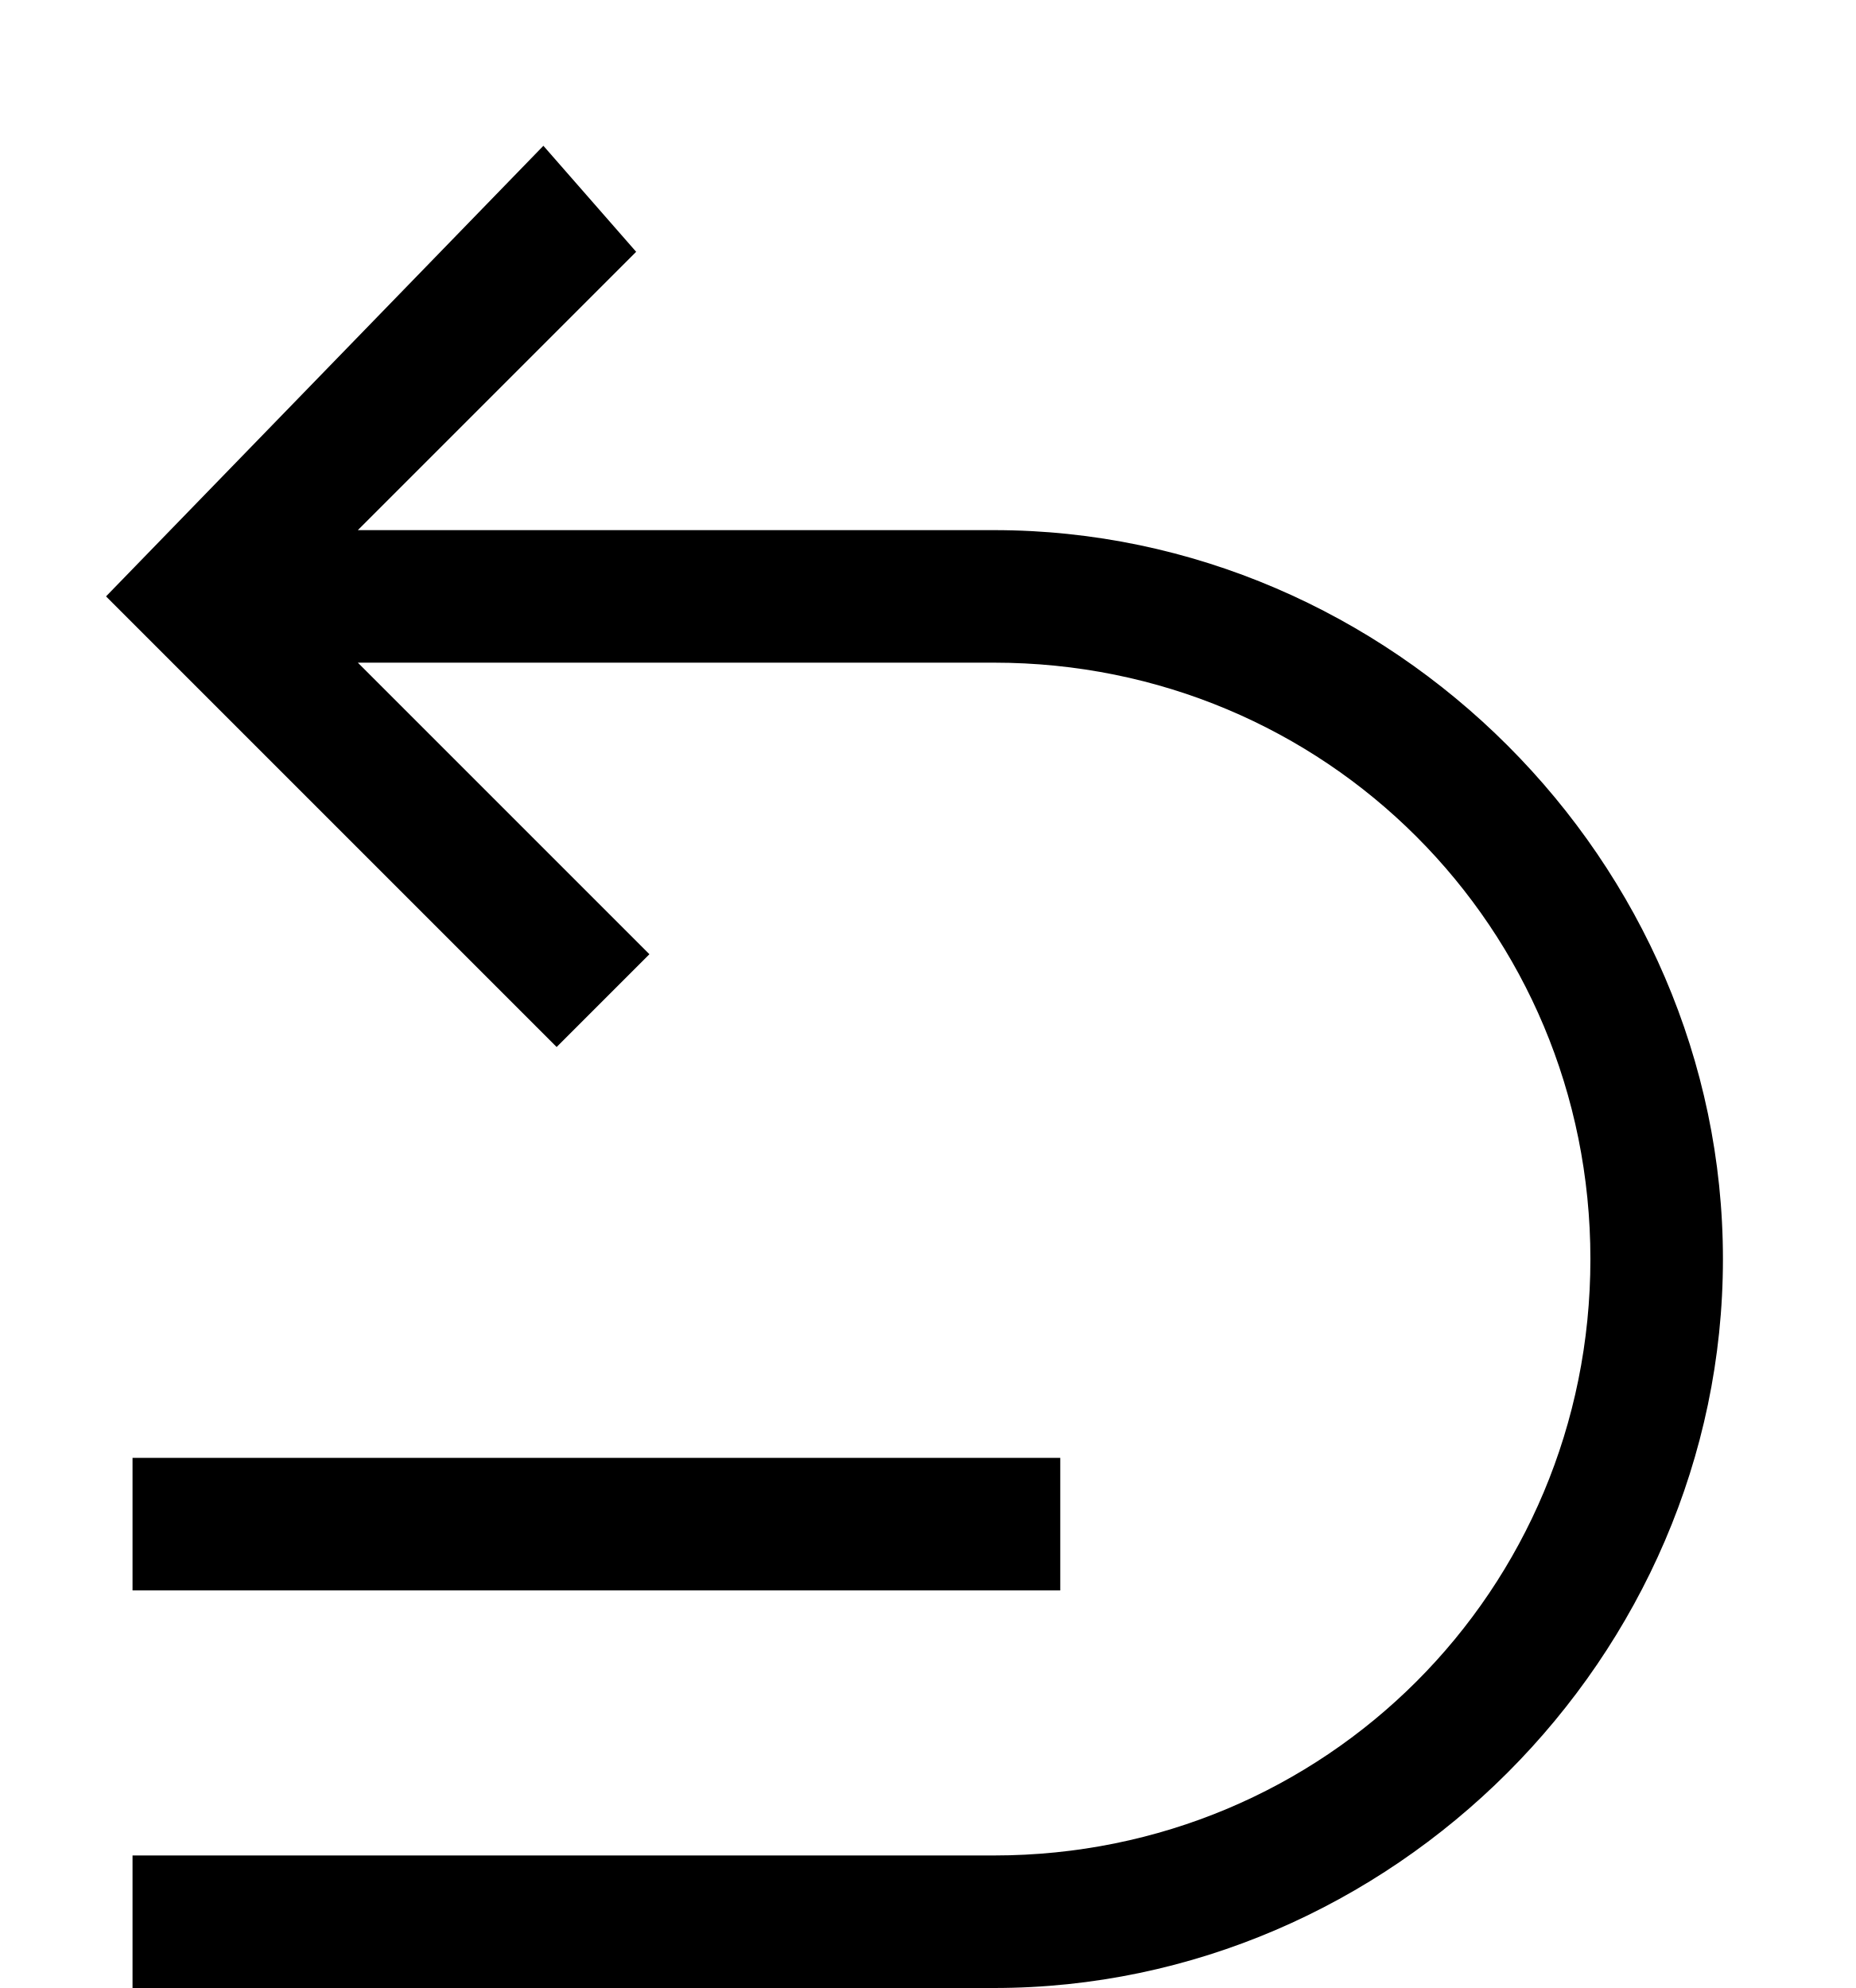
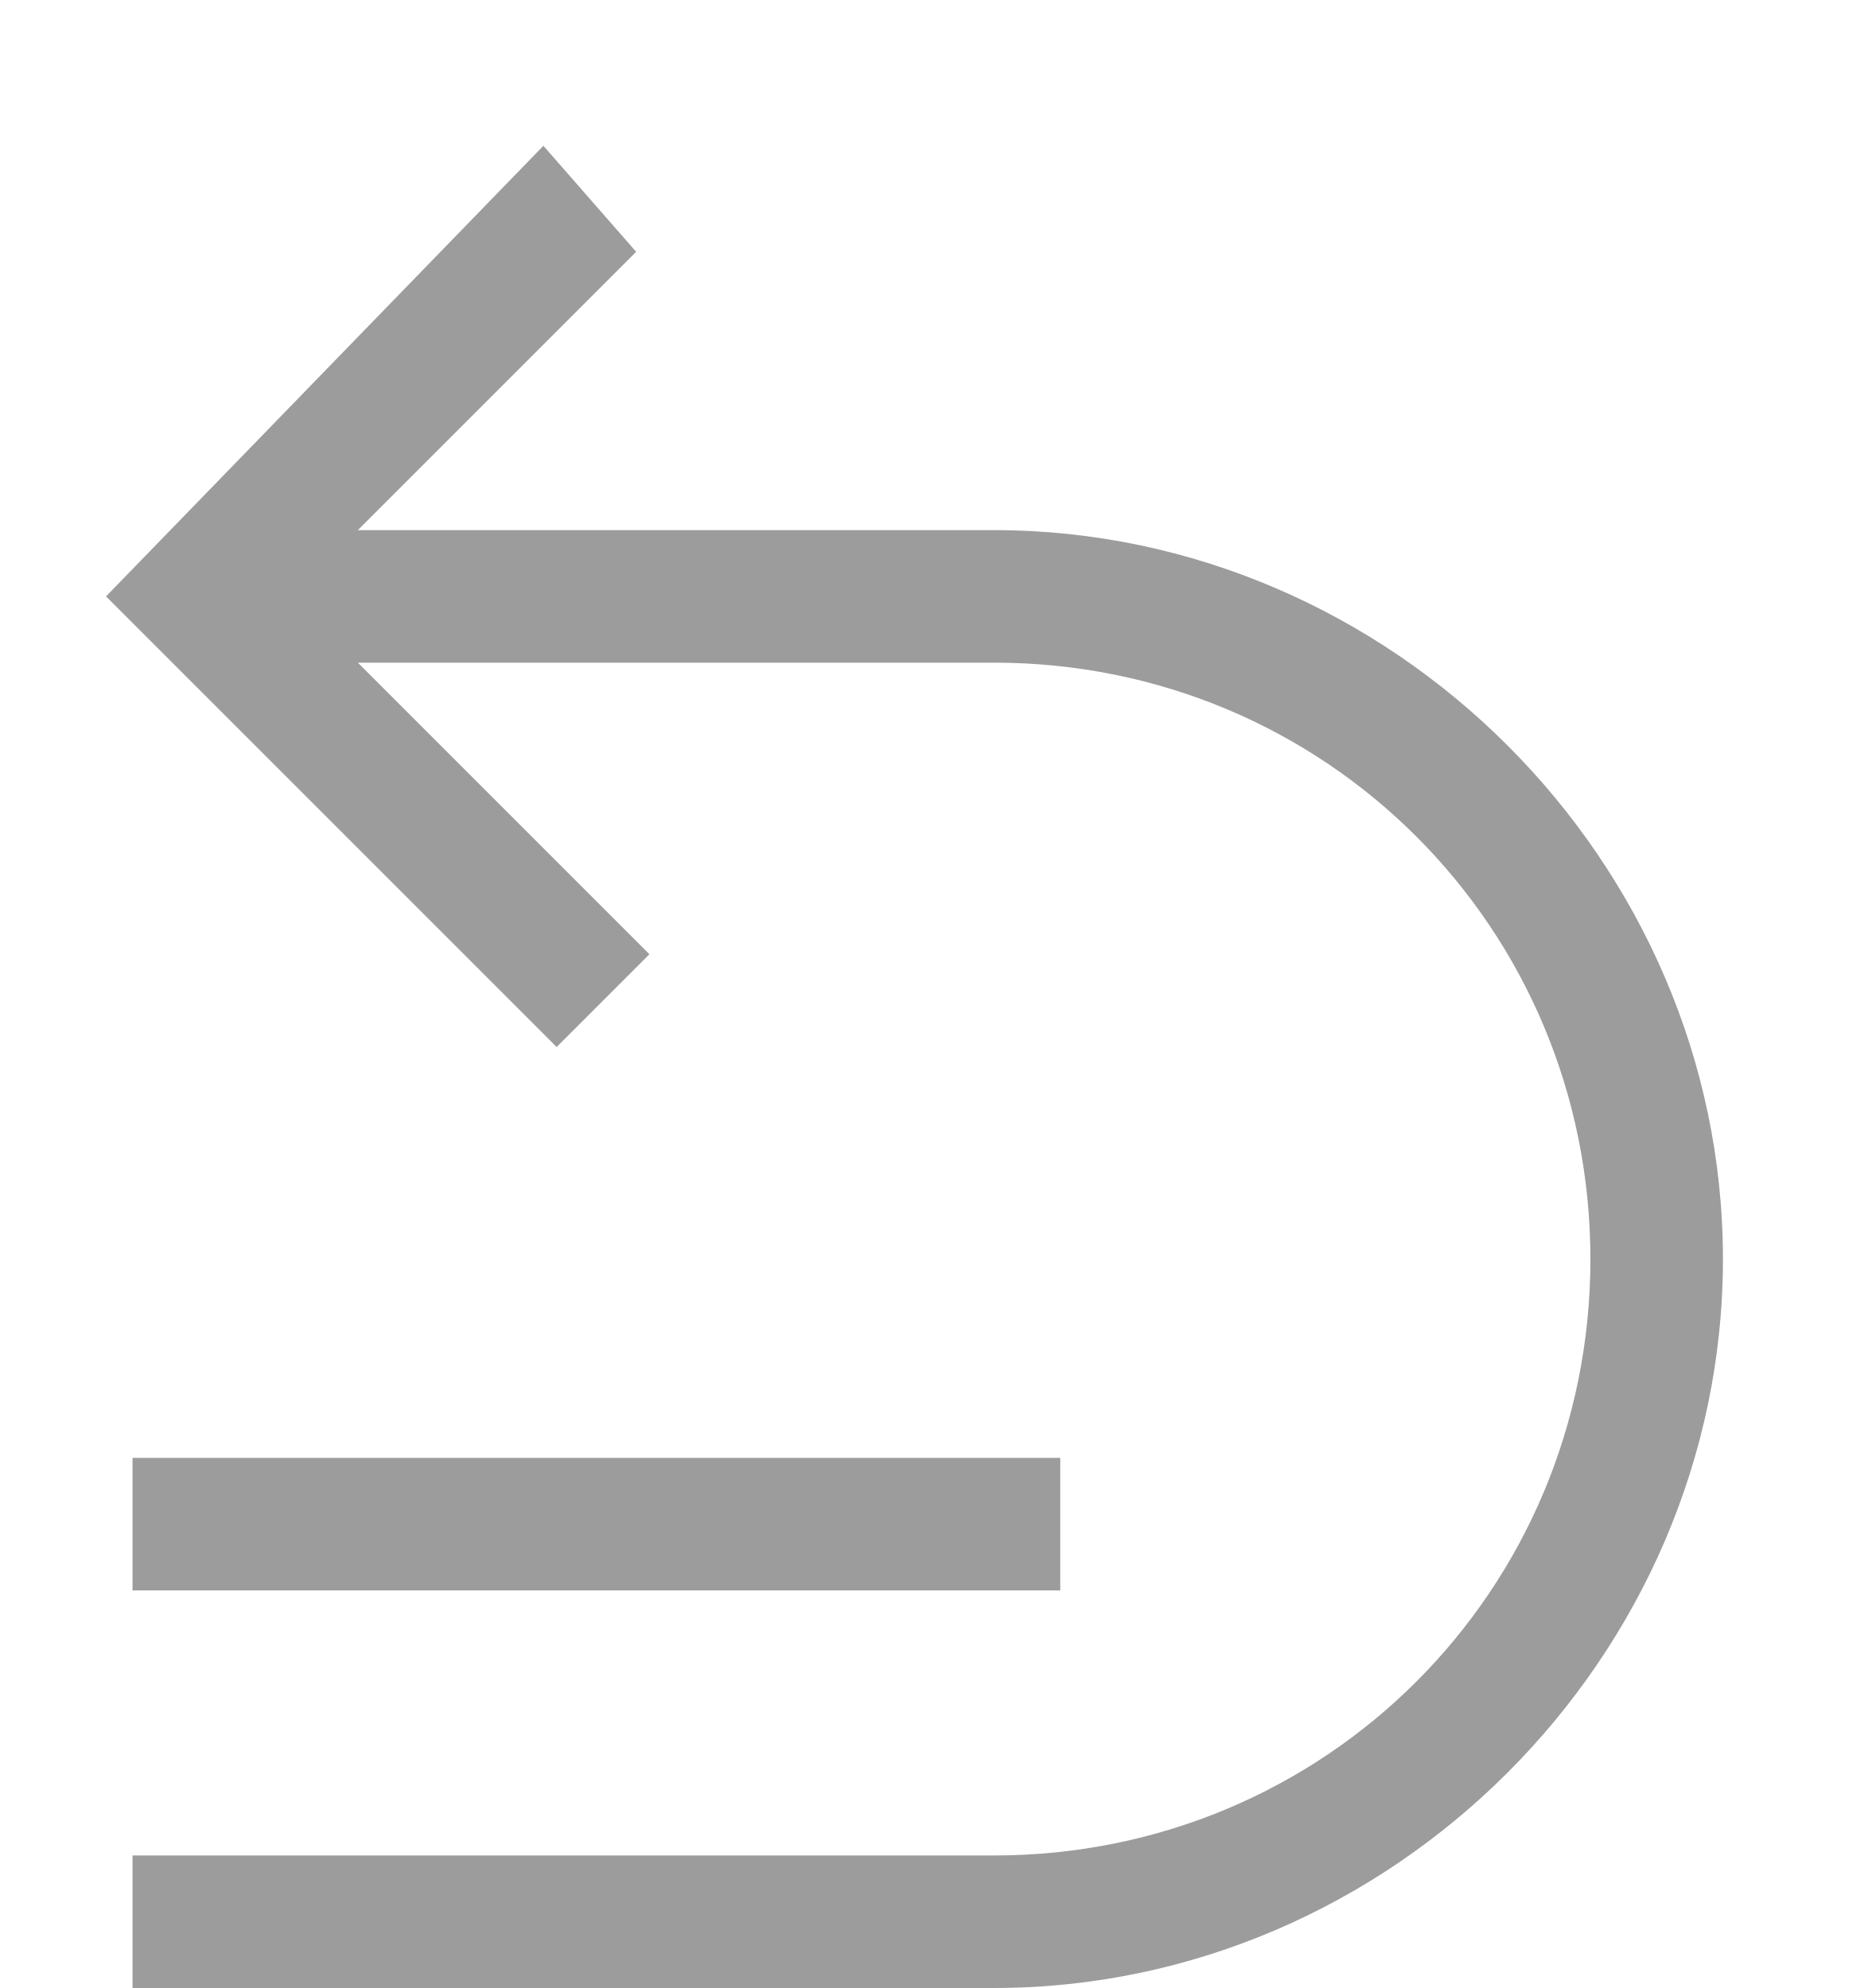
- <svg xmlns="http://www.w3.org/2000/svg" version="1.1" id="Layer_1" x="0px" y="0px" viewBox="0 0 14 15" style="enable-background:new 0 0 14 15;" xml:space="preserve">
+ <svg xmlns="http://www.w3.org/2000/svg" version="1.1" id="Layer_1" x="0px" y="0px" viewBox="0 0 14 15" style="enable-background:new 0 0 14 15;" xml:space="preserve" fill="#9c9c9c">
  <path d="M7.5,4H2.7l2.1-2.1L4.1,1.1L0.8,4.5l3.4,3.4l0.7-0.7L2.7,5h4.8C10,5,12,7,12,9.5S10,14,7.5,14H1v1h6.5c3,0,5.5-2.5,5.5-5.5  C13,6.5,10.5,4,7.5,4z M8,11H1v1h7V11z" />
</svg>
